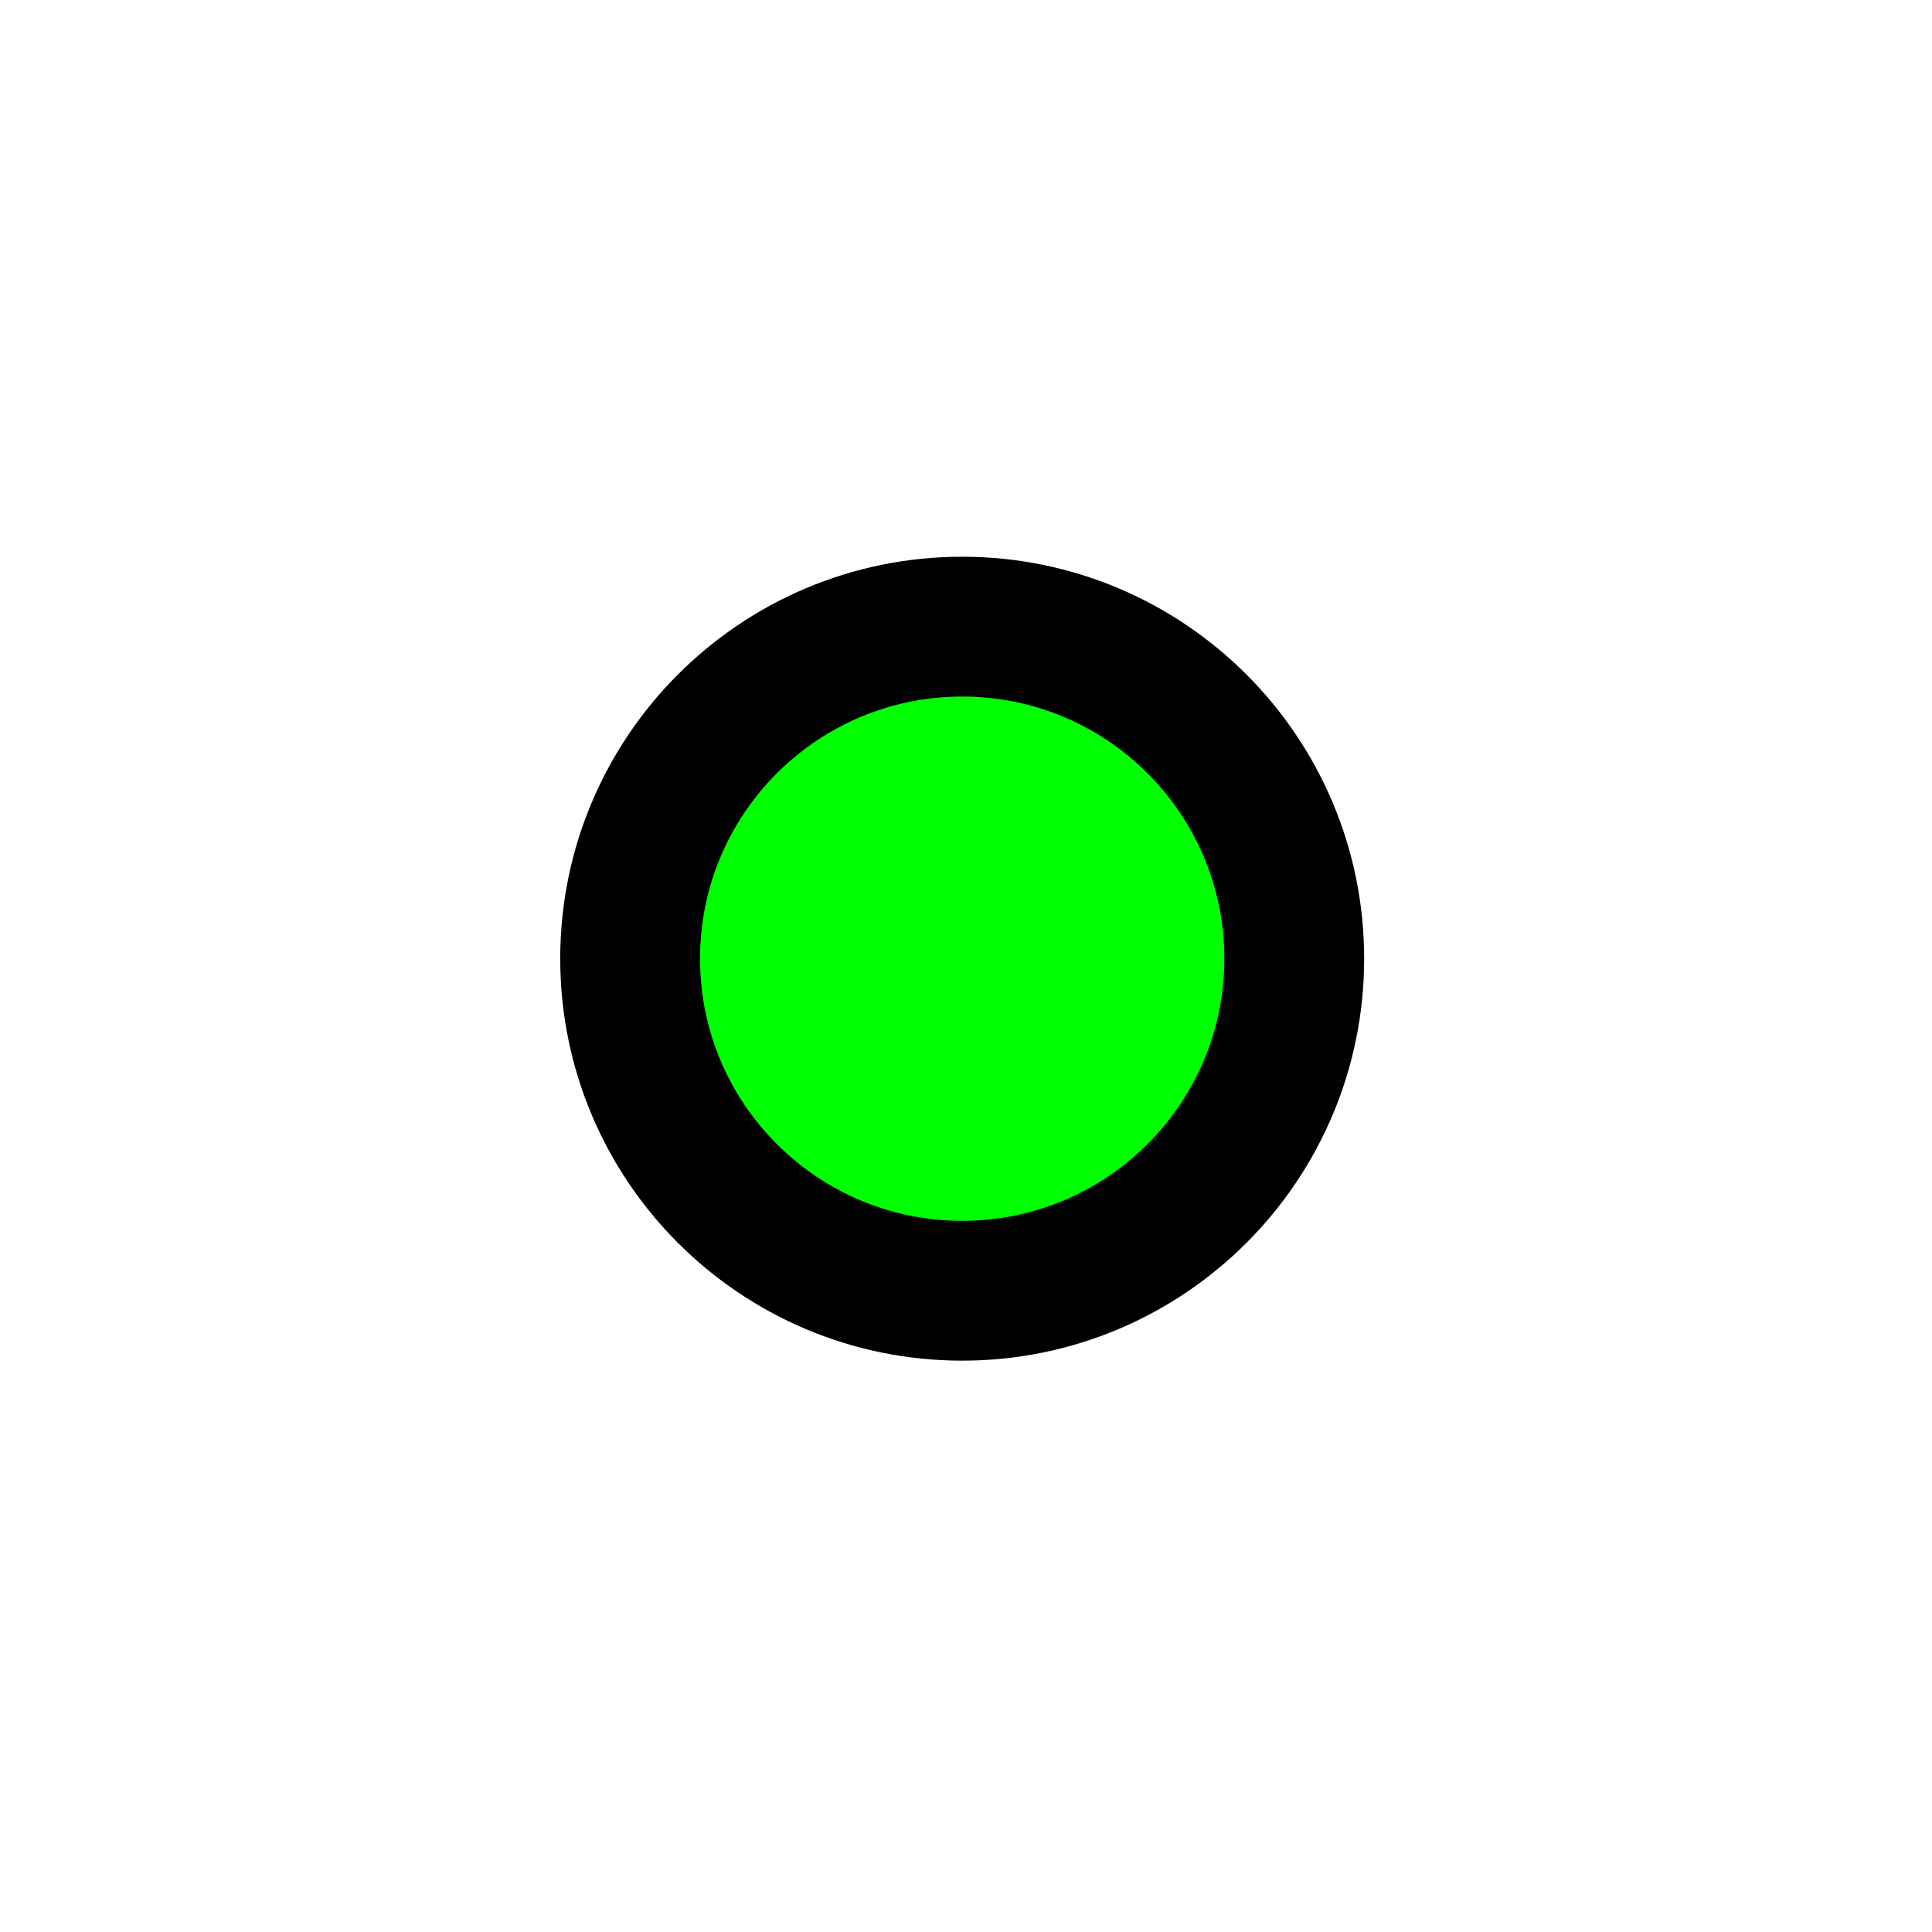
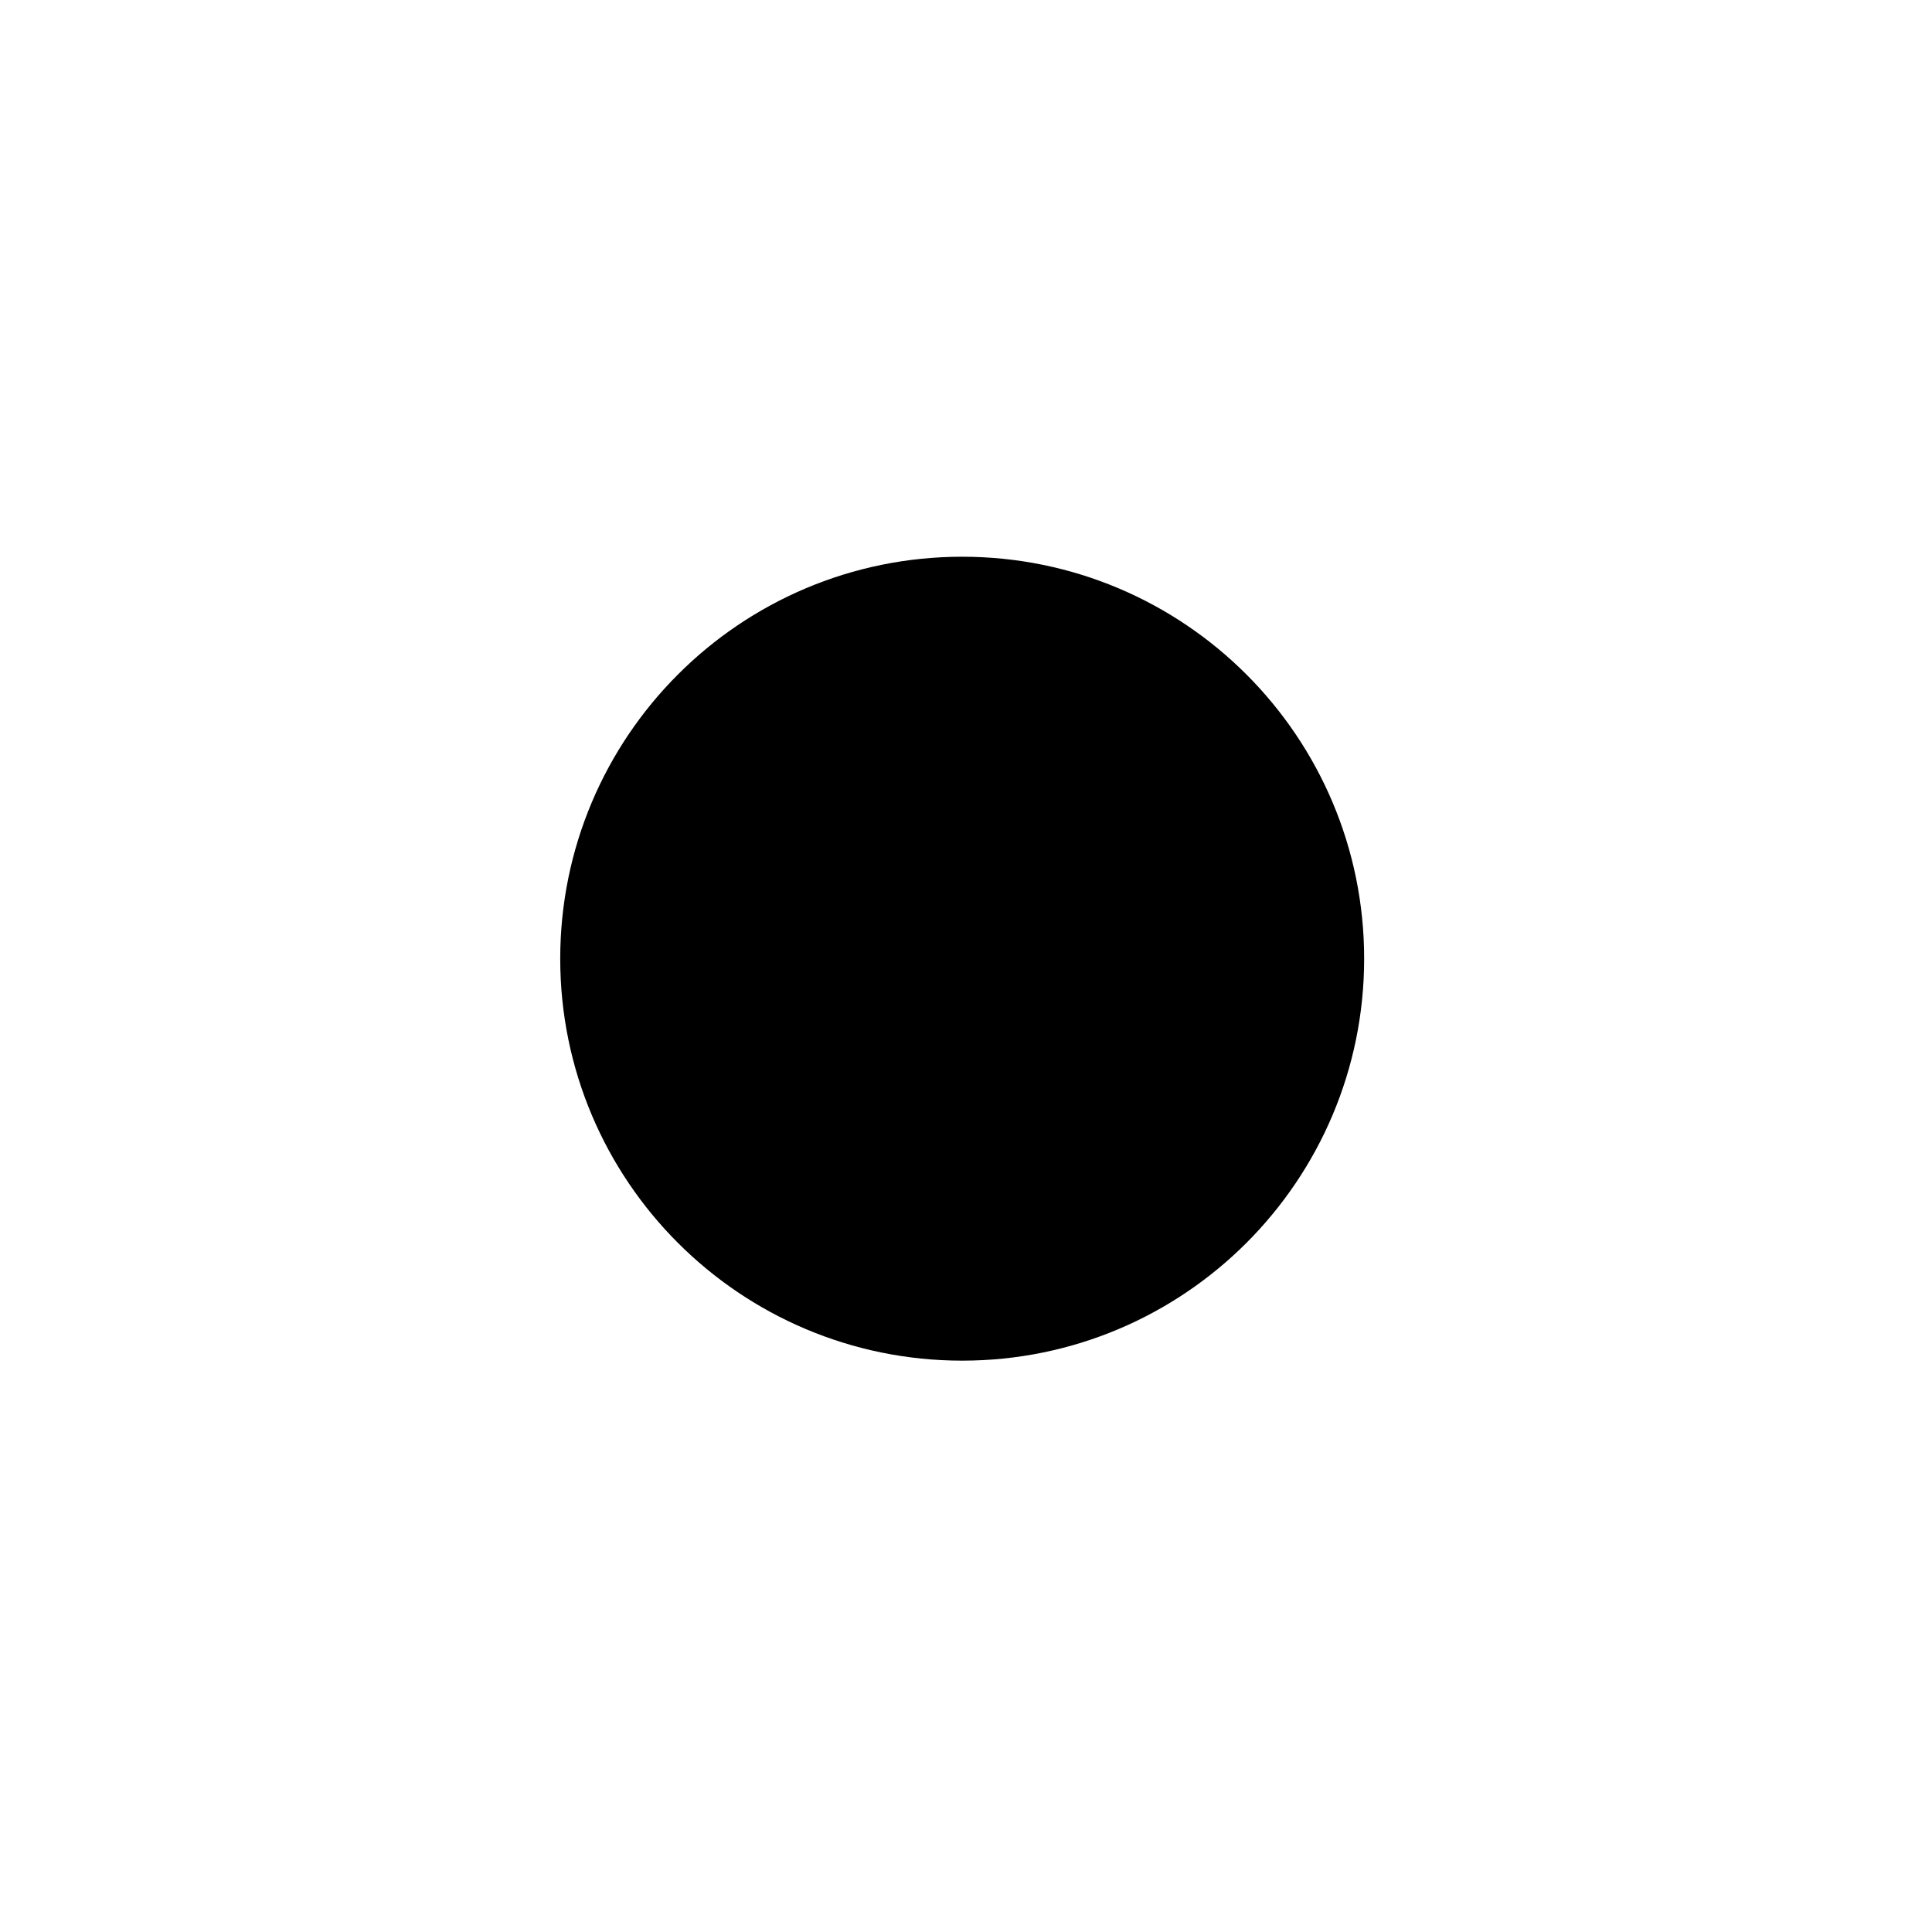
<svg xmlns="http://www.w3.org/2000/svg" width="32px" height="32px" id="svg3797" version="1.1">
  <defs id="defs3799" />
  <g id="layer1">
-     <path style="fill:#00ff00;fill-opacity:1;stroke:#000000;stroke-width:2.526;stroke-miterlimit:4;stroke-opacity:1;stroke-dasharray:none" id="path3807-4" d="M 17,22 A 6,6 0 1 1 5,22 6,6 0 1 1 17,22 z" transform="matrix(0.9166667,0,0,0.9166667,5.85352,-4.287785)" />
+     <path style="fill:##d87444;fill-opacity:1;stroke:#000000;stroke-width:2.526;stroke-miterlimit:4;stroke-opacity:1;stroke-dasharray:none" id="path3807-4" d="M 17,22 A 6,6 0 1 1 5,22 6,6 0 1 1 17,22 z" transform="matrix(0.9166667,0,0,0.9166667,5.85352,-4.287785)" />
  </g>
</svg>
